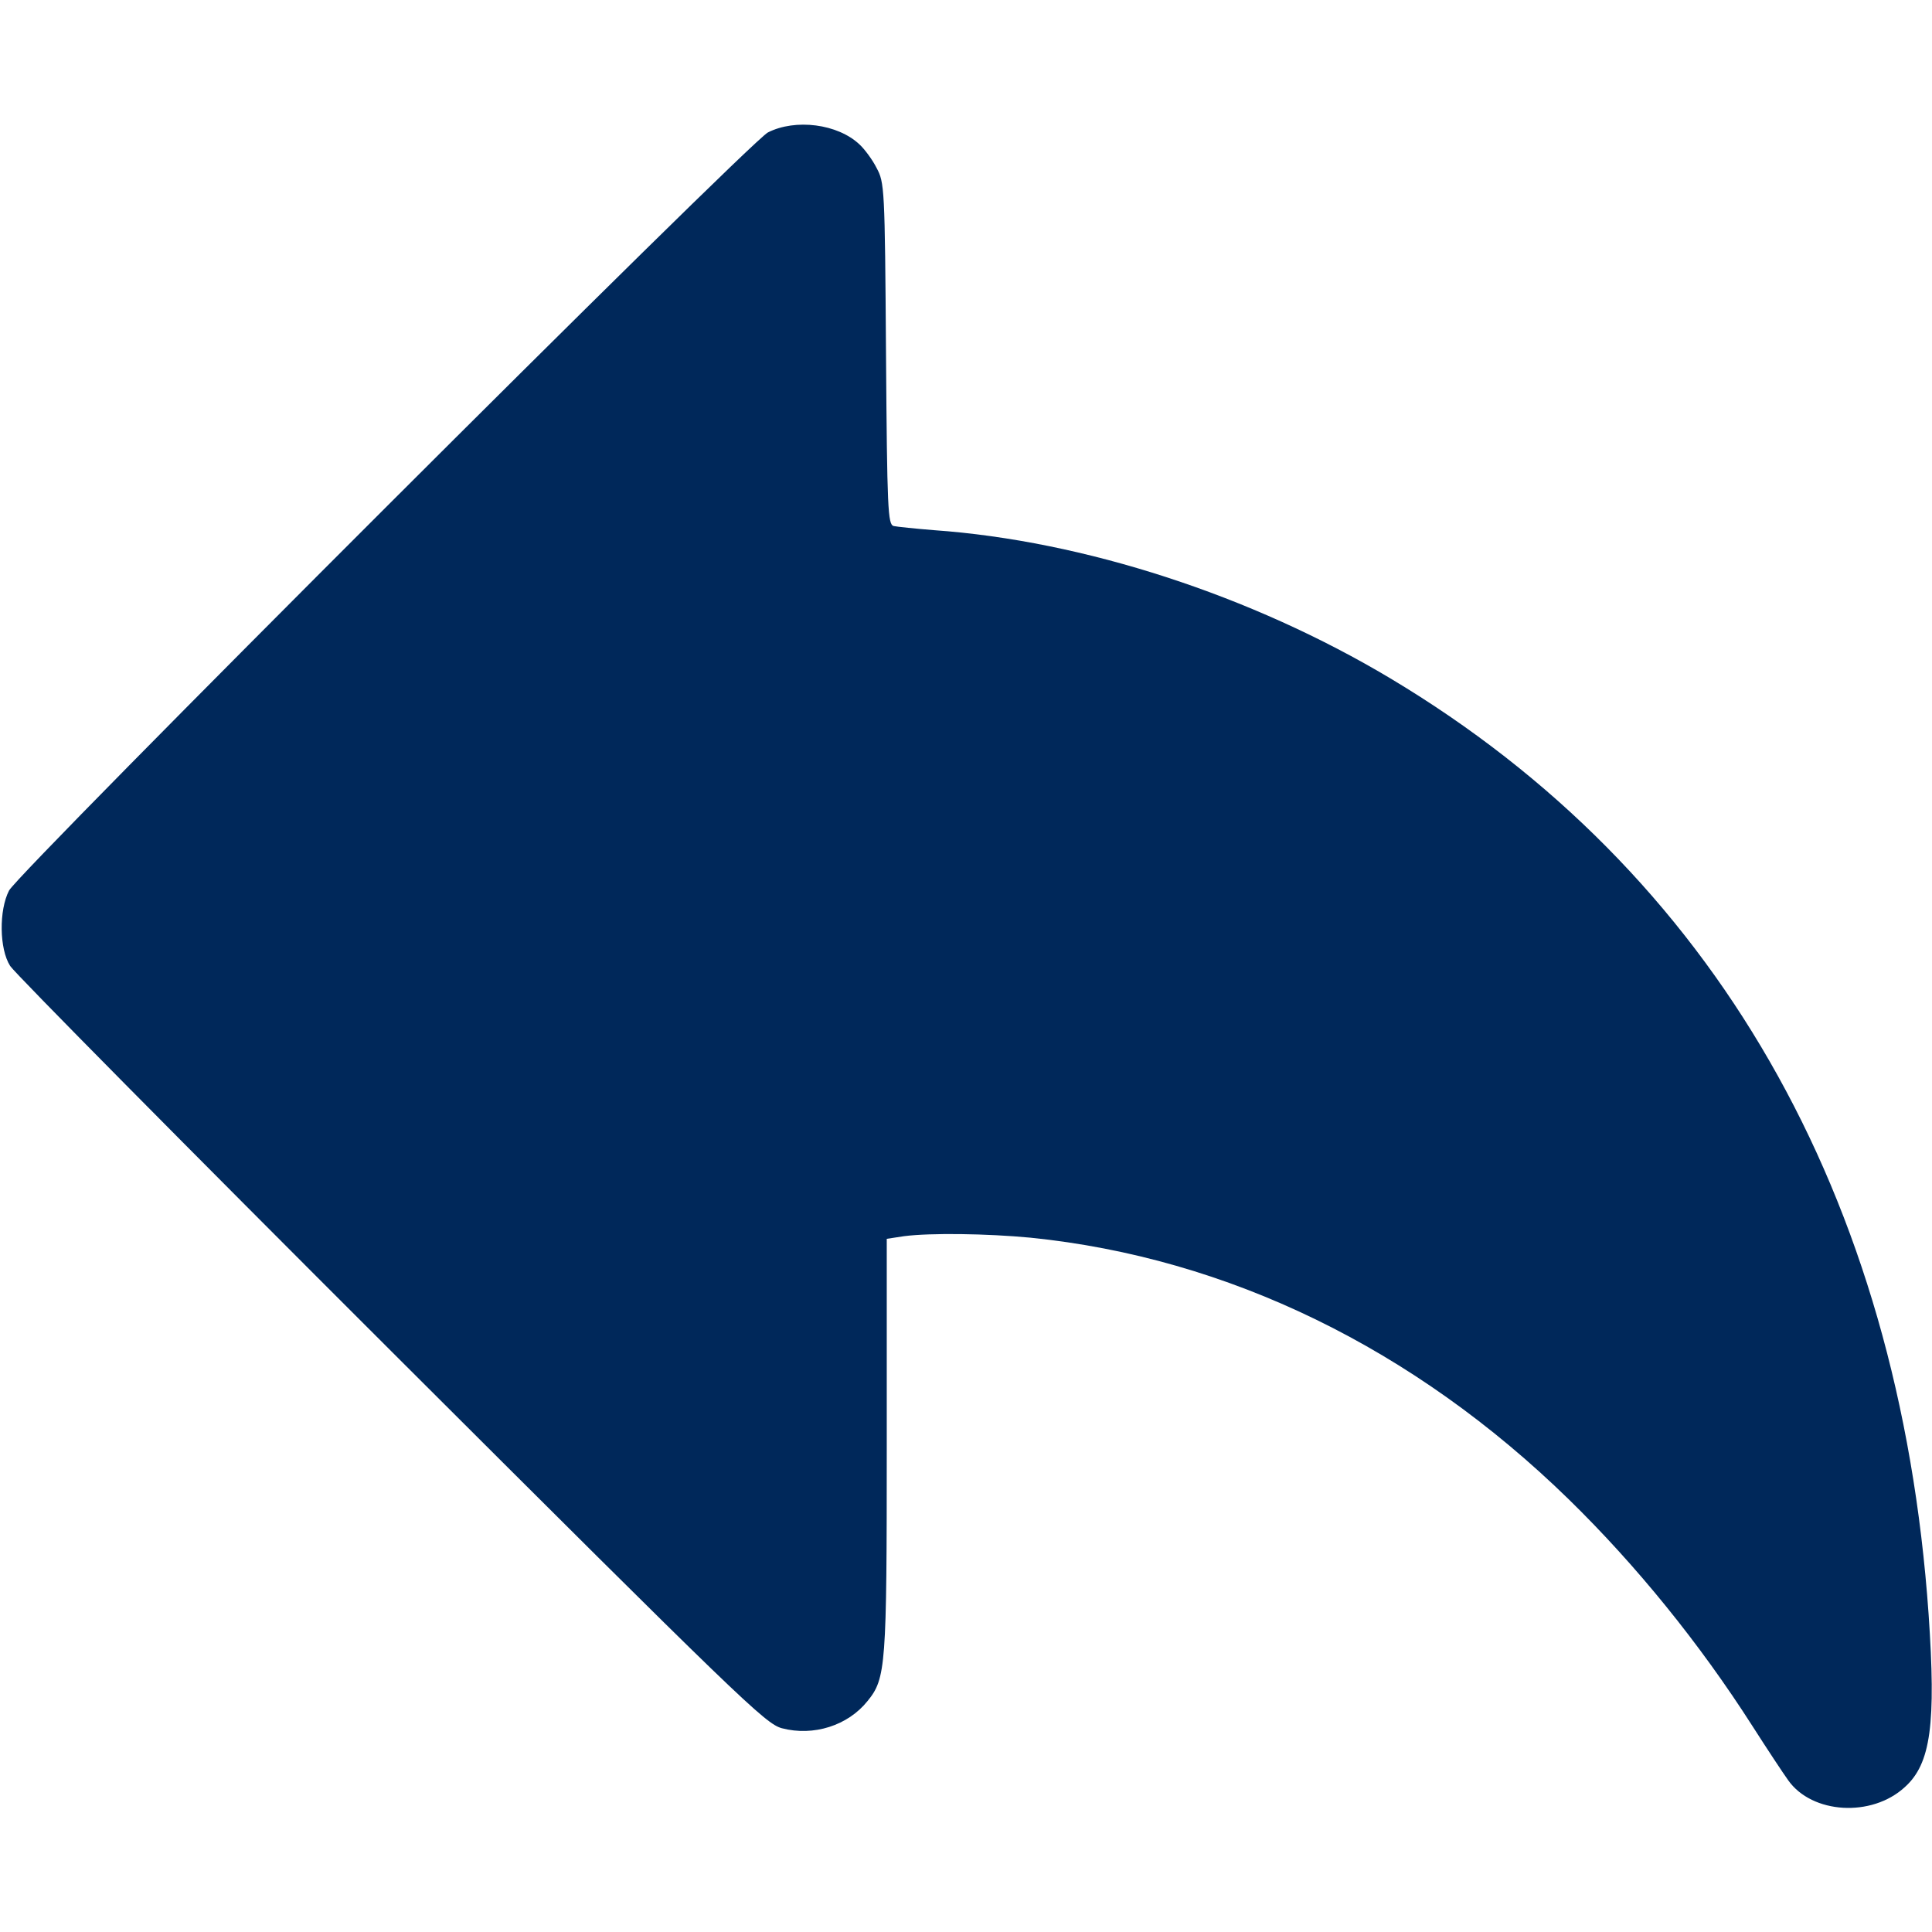
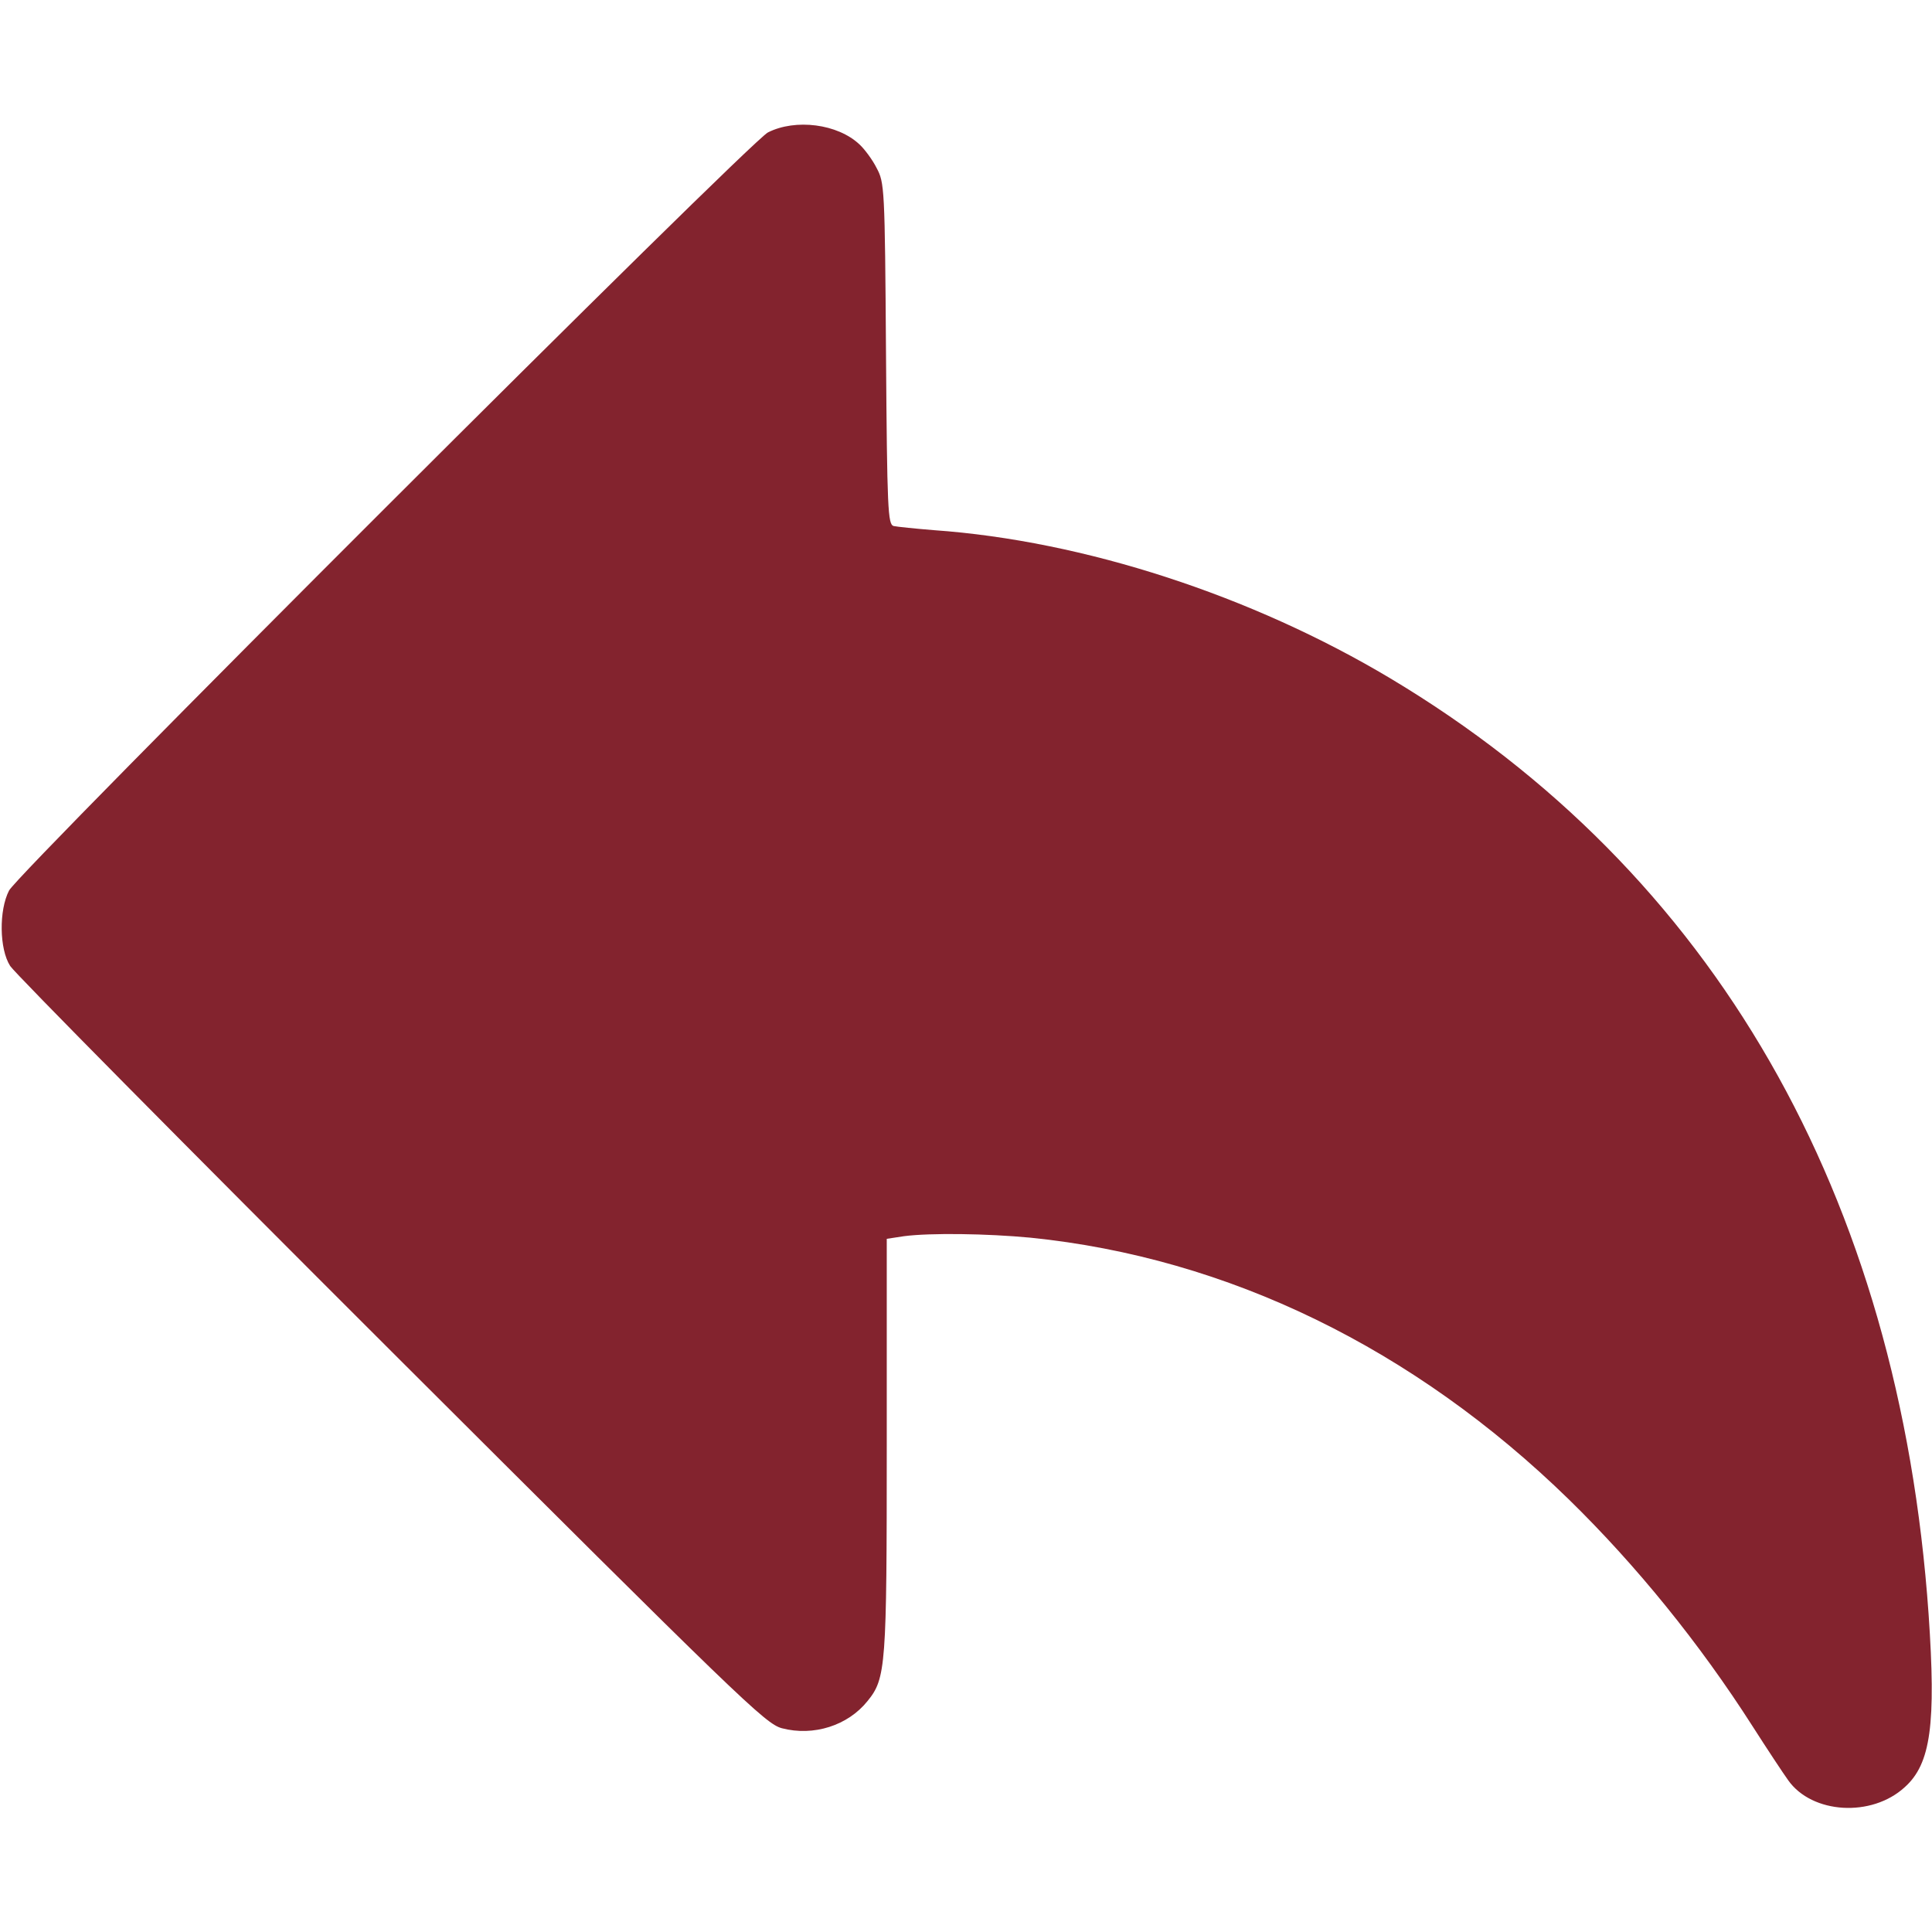
<svg xmlns="http://www.w3.org/2000/svg" version="1.0" width="30px" height="30px" viewBox="0 0 512 512" preserveAspectRatio="xMidYMid meet">
-   <g transform="translate(0,512) scale(0.1,-0.1)" fill="rgb(0, 40, 90)" stroke="none">
+   <g transform="translate(0,512) scale(0.1,-0.1)" fill="#83232E" stroke="none">
    <path d="M2035 4769 c-50 -26 -1985 -1959 -2011 -2009 -27 -52 -26 -155 3 -200 12 -19 467 -479 1010 -1021 926 -924 991 -987 1035 -999 84 -22 175 7 227 72 49 60 51 92 51 679 l0 546 46 7 c70 9 219 7 335 -4 523 -53 1016 -293 1427 -694 179 -175 346 -381 486 -600 39 -61 82 -126 95 -144 63 -89 221 -99 309 -18 69 62 83 167 63 458 -78 1113 -570 1968 -1426 2480 -368 220 -813 365 -1210 393 -49 4 -98 9 -107 11 -15 5 -17 42 -20 457 -3 441 -4 453 -25 492 -11 22 -32 50 -45 62 -58 55 -170 69 -243 32z" />
  </g>
</svg>
